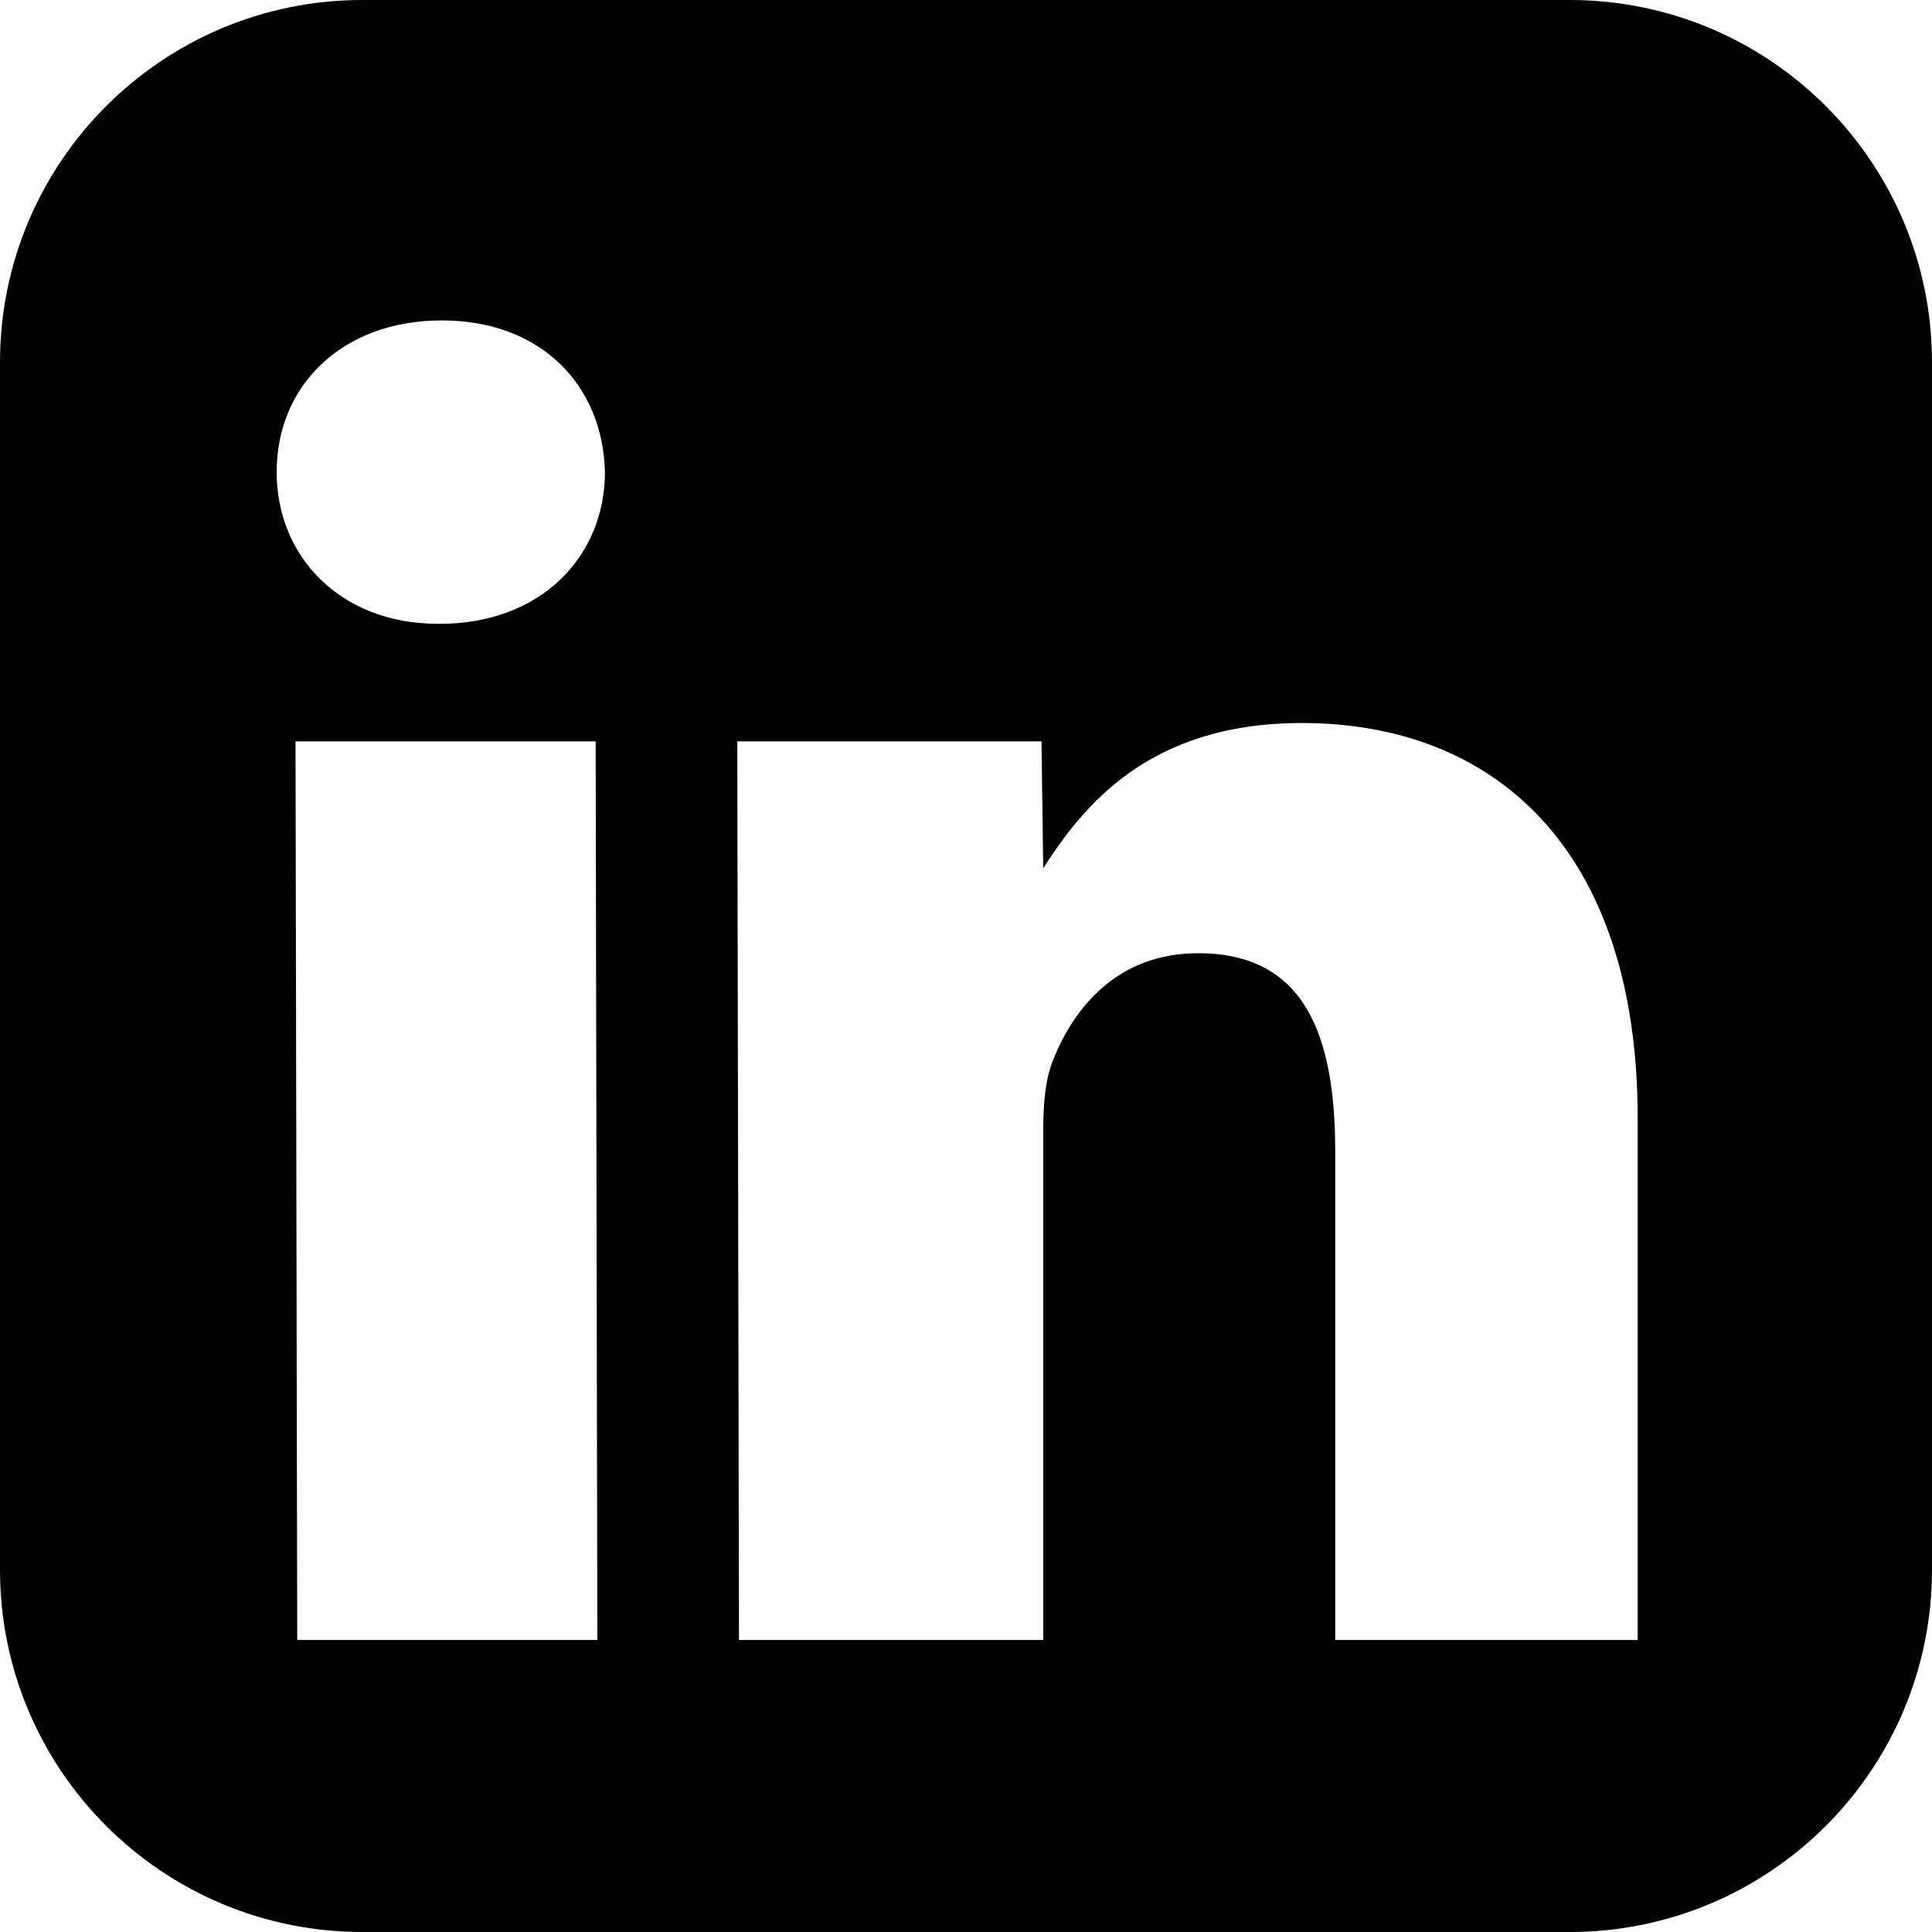
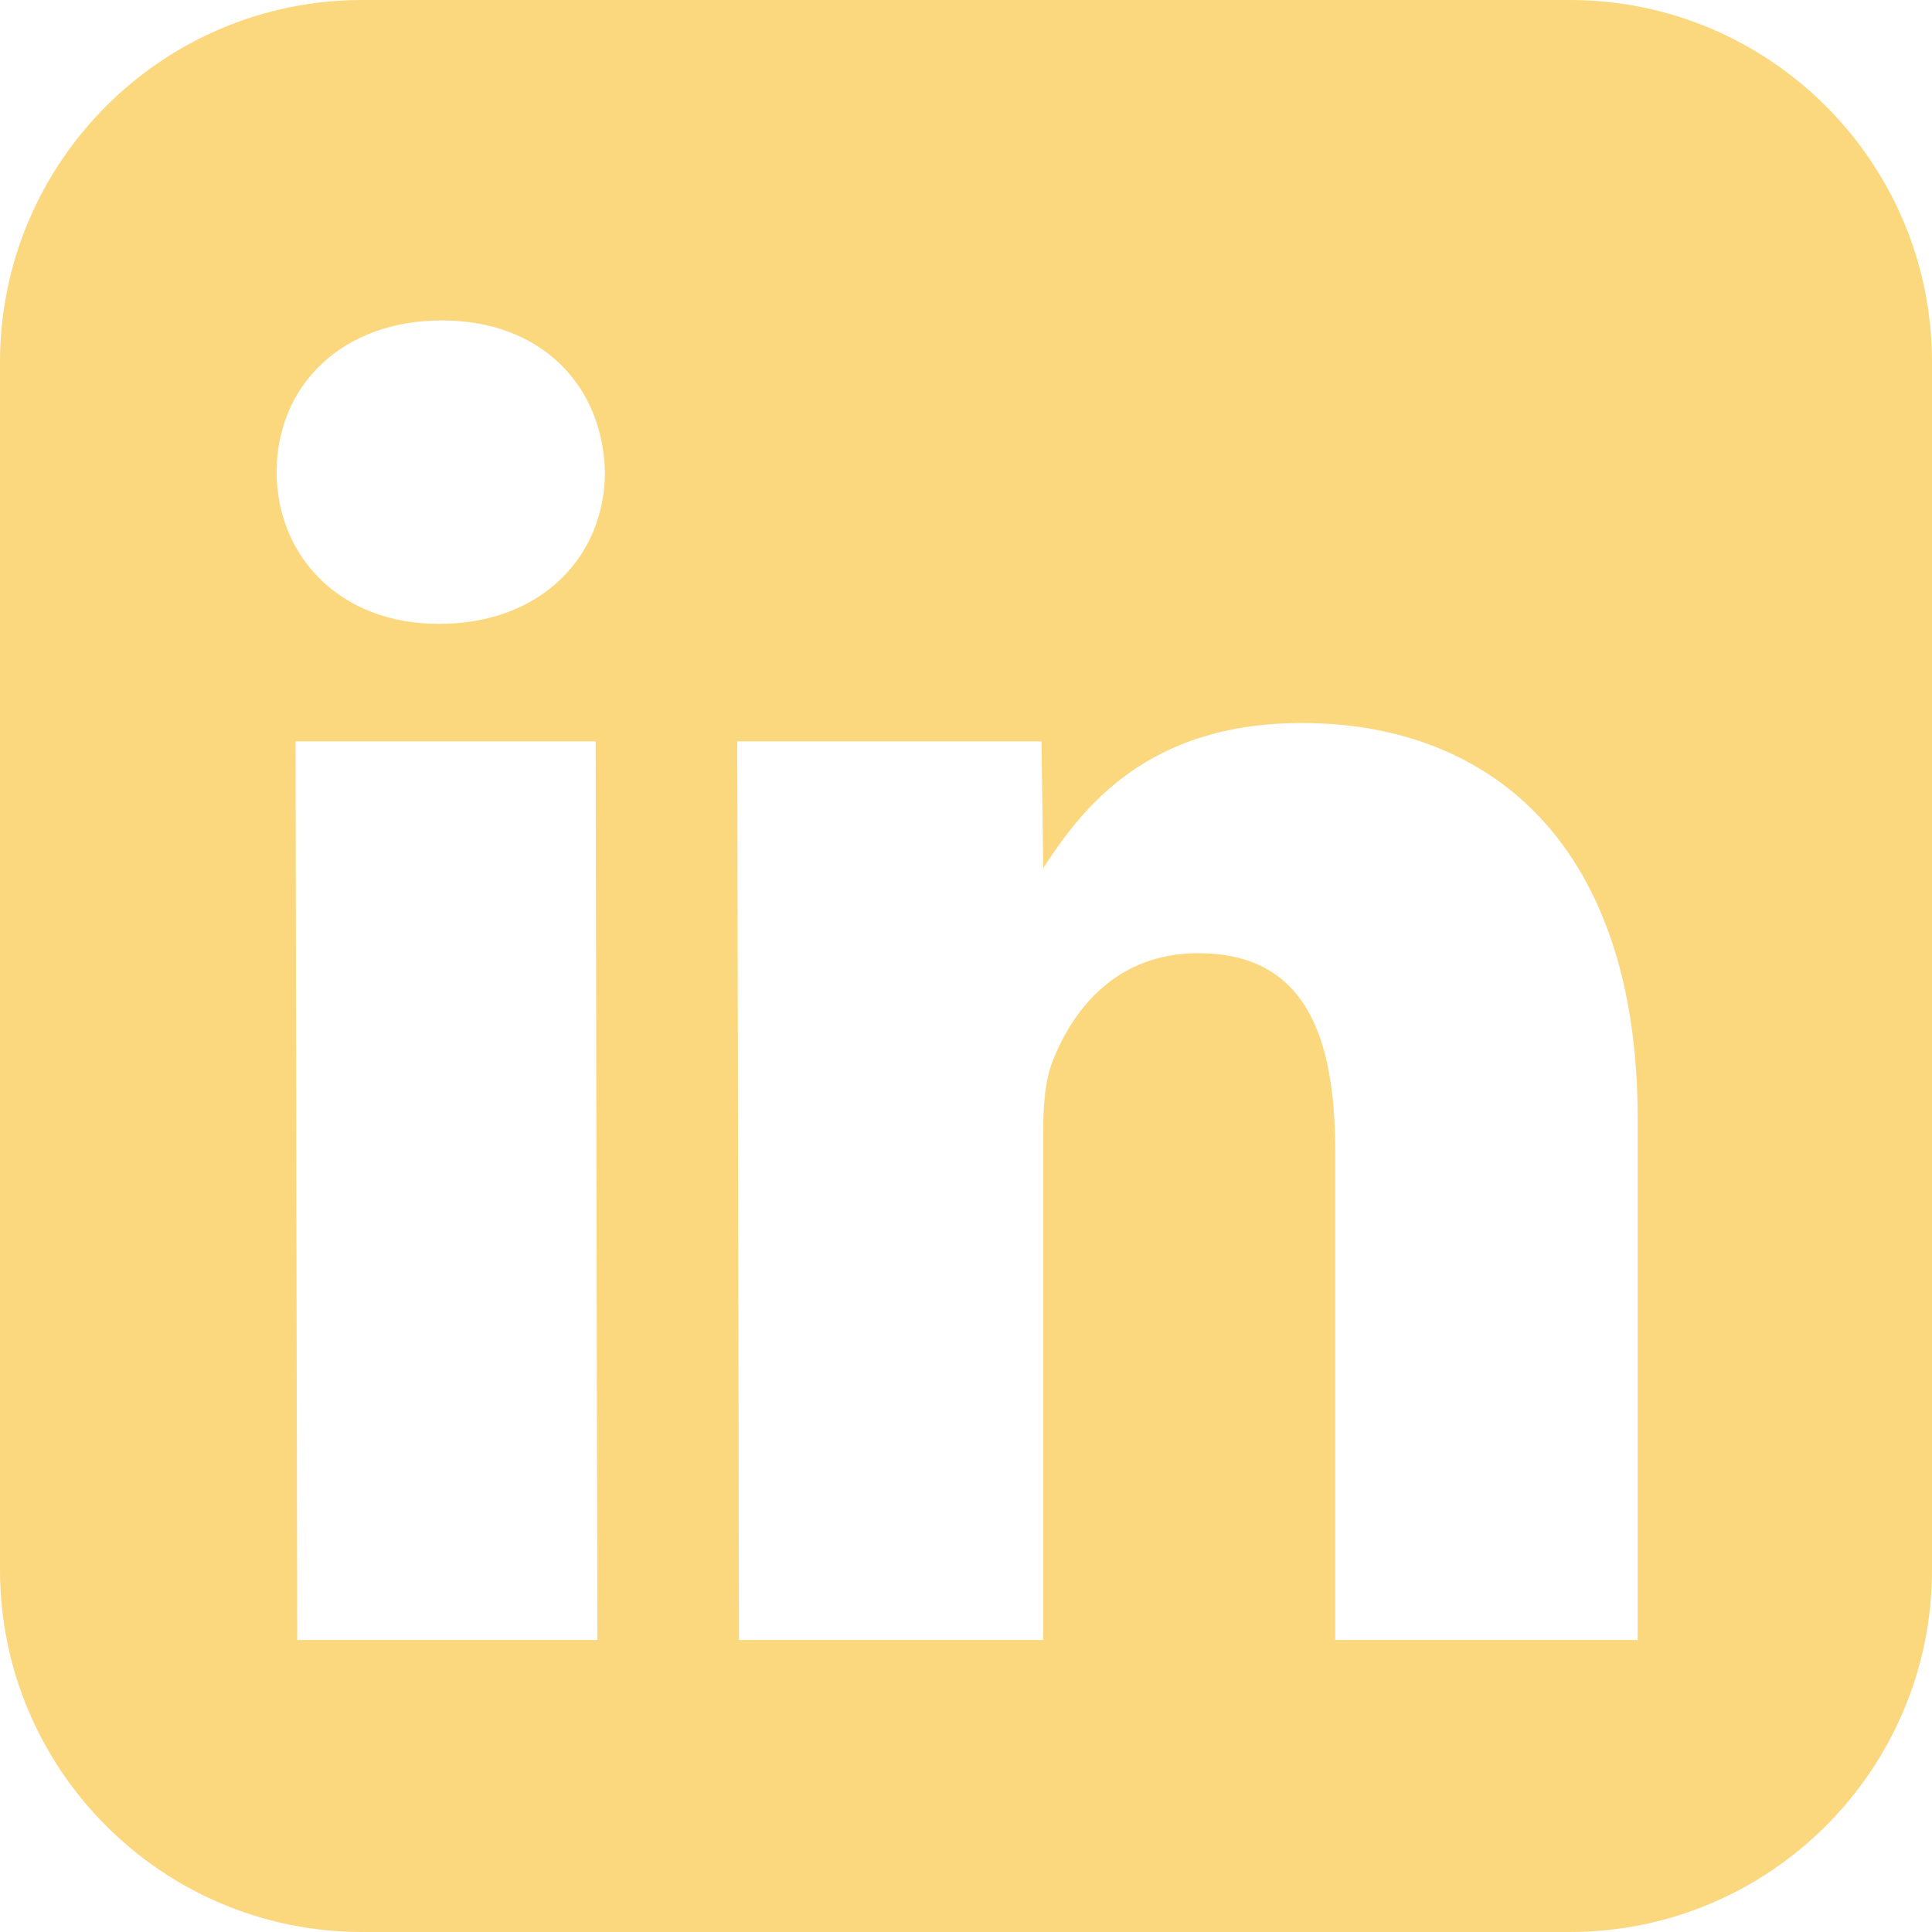
- <svg xmlns="http://www.w3.org/2000/svg" viewBox="0 0 26 26" width="26px" height="26px">
+ <svg xmlns="http://www.w3.org/2000/svg" fill="#FBD77E" viewBox="0 0 26 26" width="26px" height="26px">
  <path d="M 21.125 0 L 4.875 0 C 2.184 0 0 2.184 0 4.875 L 0 21.125 C 0 23.816 2.184 26 4.875 26 L 21.125 26 C 23.816 26 26 23.816 26 21.125 L 26 4.875 C 26 2.184 23.816 0 21.125 0 Z M 8.039 22.07 L 4 22.07 L 3.977 9.977 L 8.016 9.977 Z M 5.918 8.395 L 5.895 8.395 C 4.574 8.395 3.723 7.484 3.723 6.352 C 3.723 5.191 4.602 4.312 5.945 4.312 C 7.289 4.312 8.113 5.191 8.141 6.352 C 8.141 7.484 7.285 8.395 5.918 8.395 Z M 22.043 22.07 L 17.969 22.07 L 17.969 15.5 C 17.969 13.91 17.547 12.828 16.125 12.828 C 15.039 12.828 14.453 13.559 14.172 14.266 C 14.066 14.52 14.039 14.867 14.039 15.223 L 14.039 22.07 L 9.945 22.07 L 9.922 9.977 L 14.016 9.977 L 14.039 11.684 C 14.562 10.875 15.434 9.73 17.52 9.73 C 20.105 9.73 22.039 11.418 22.039 15.047 L 22.039 22.07 Z" />
</svg>
